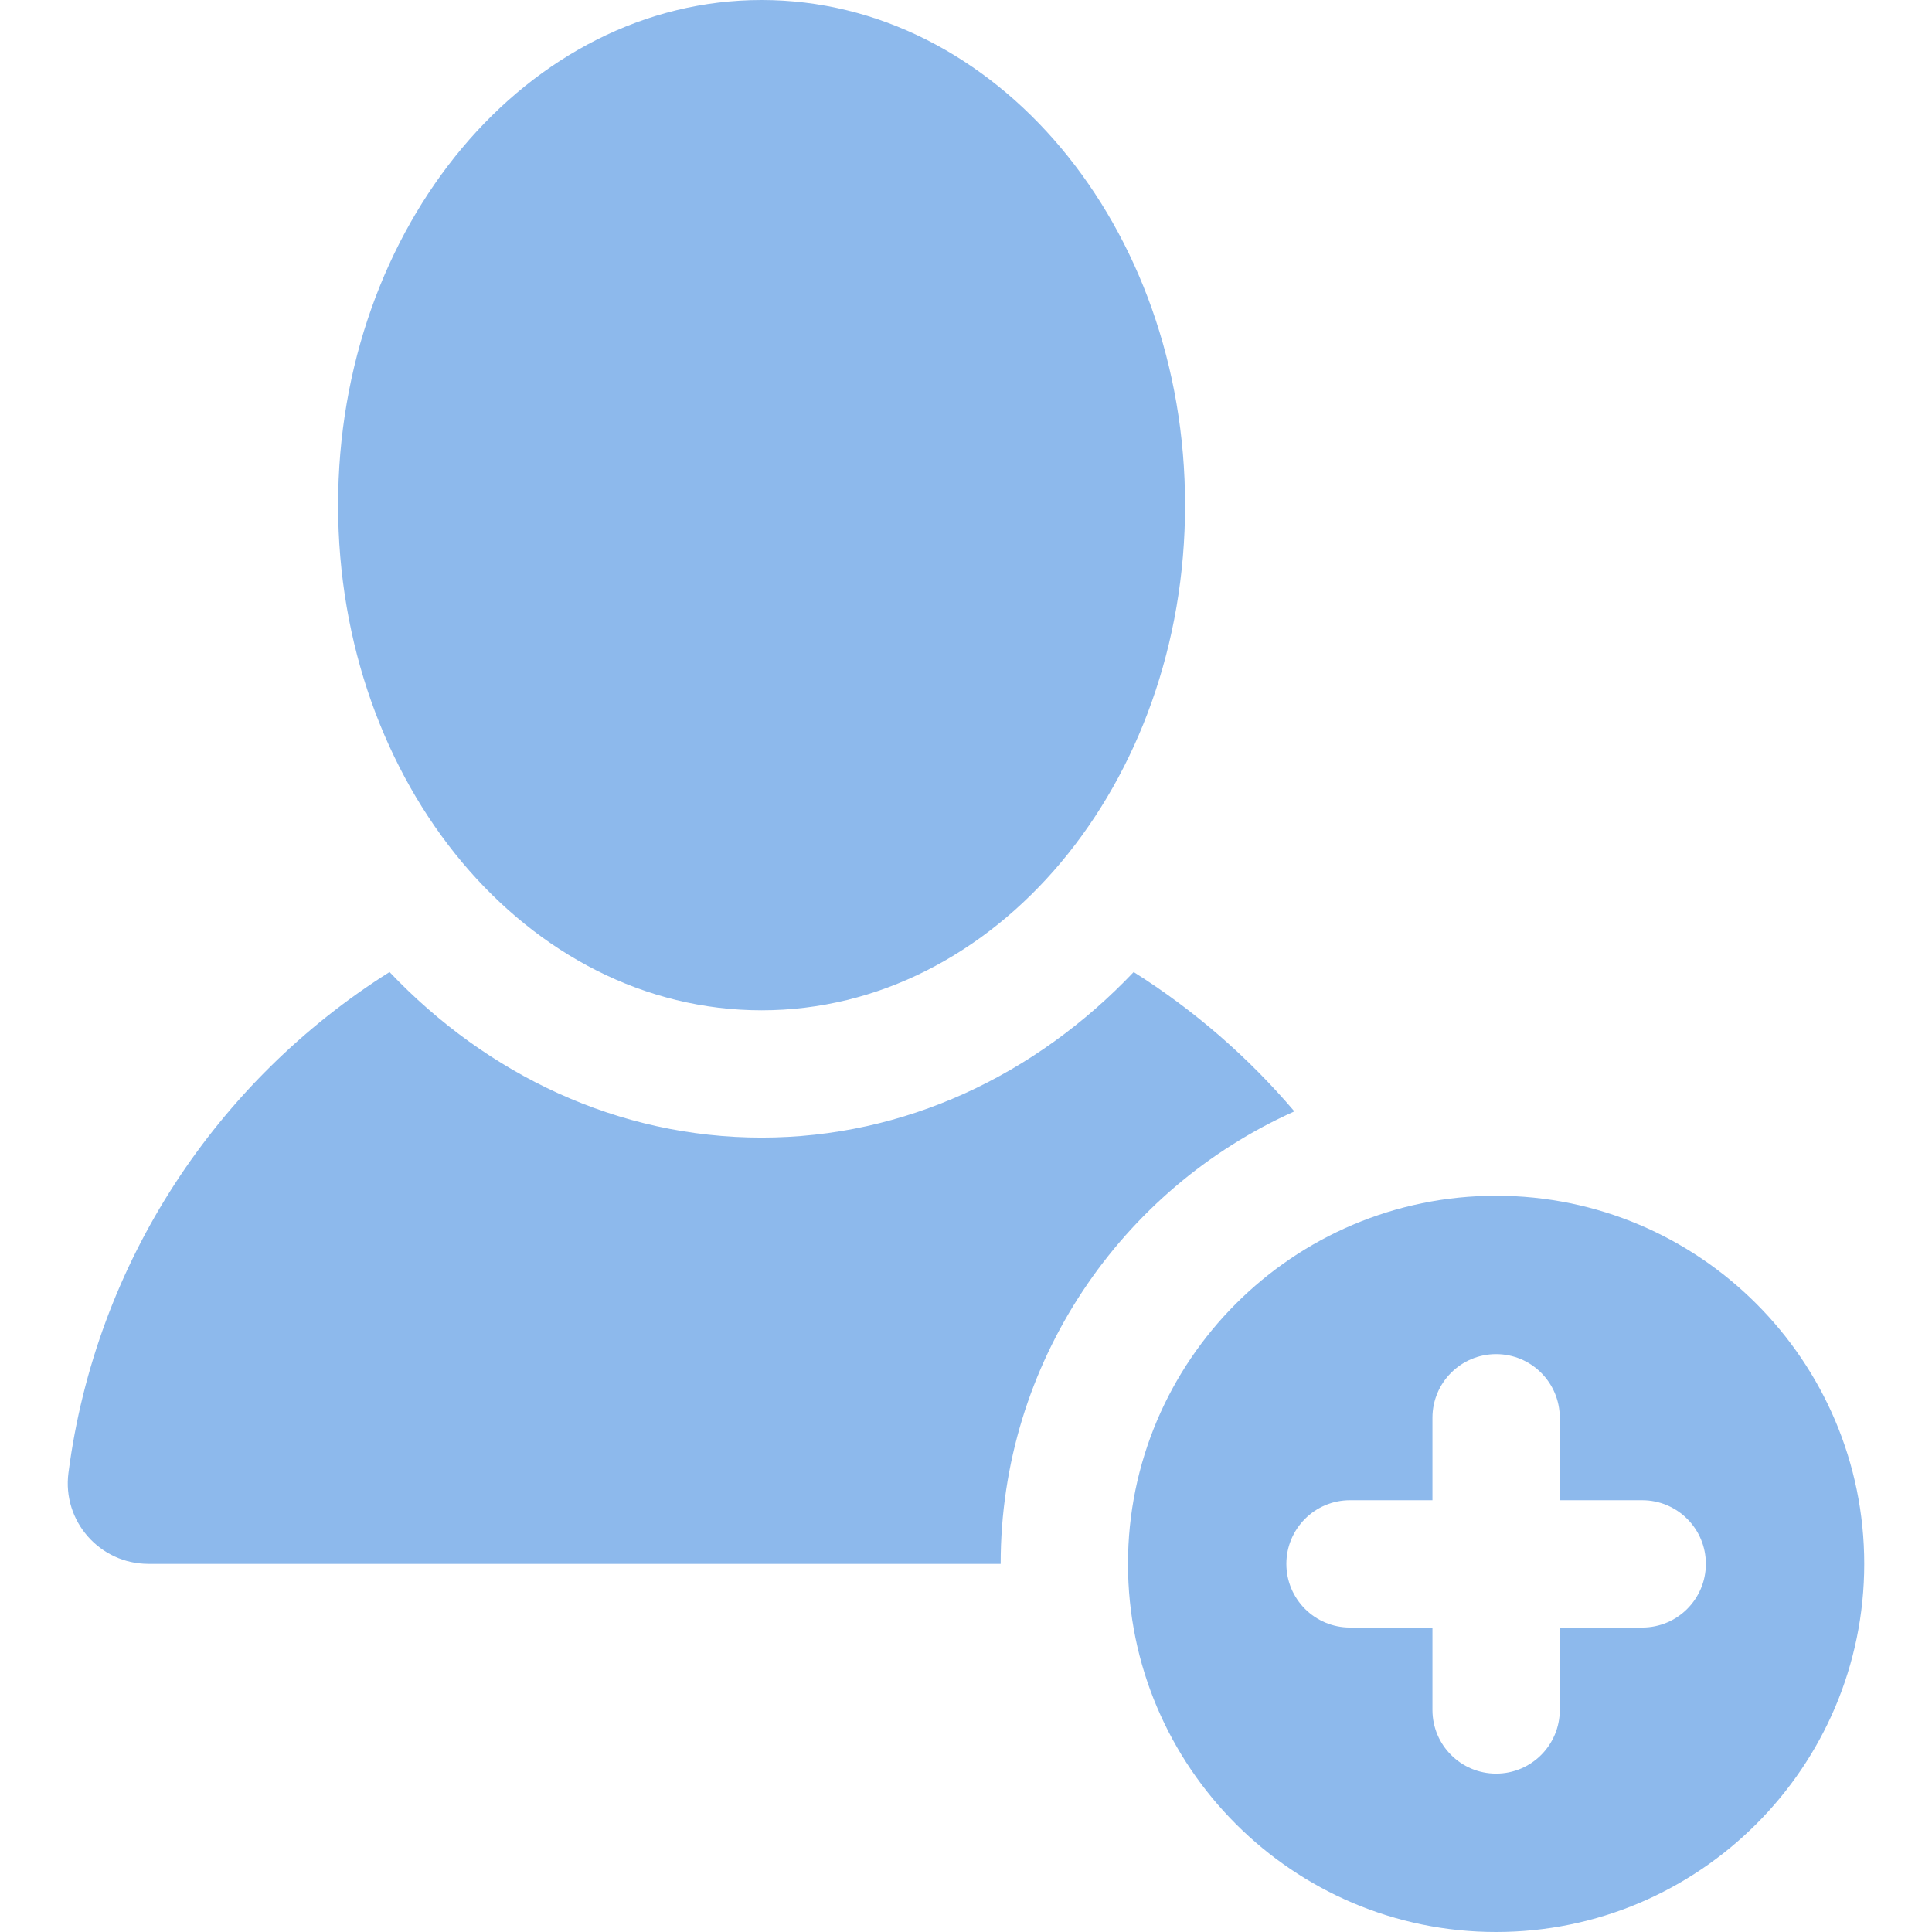
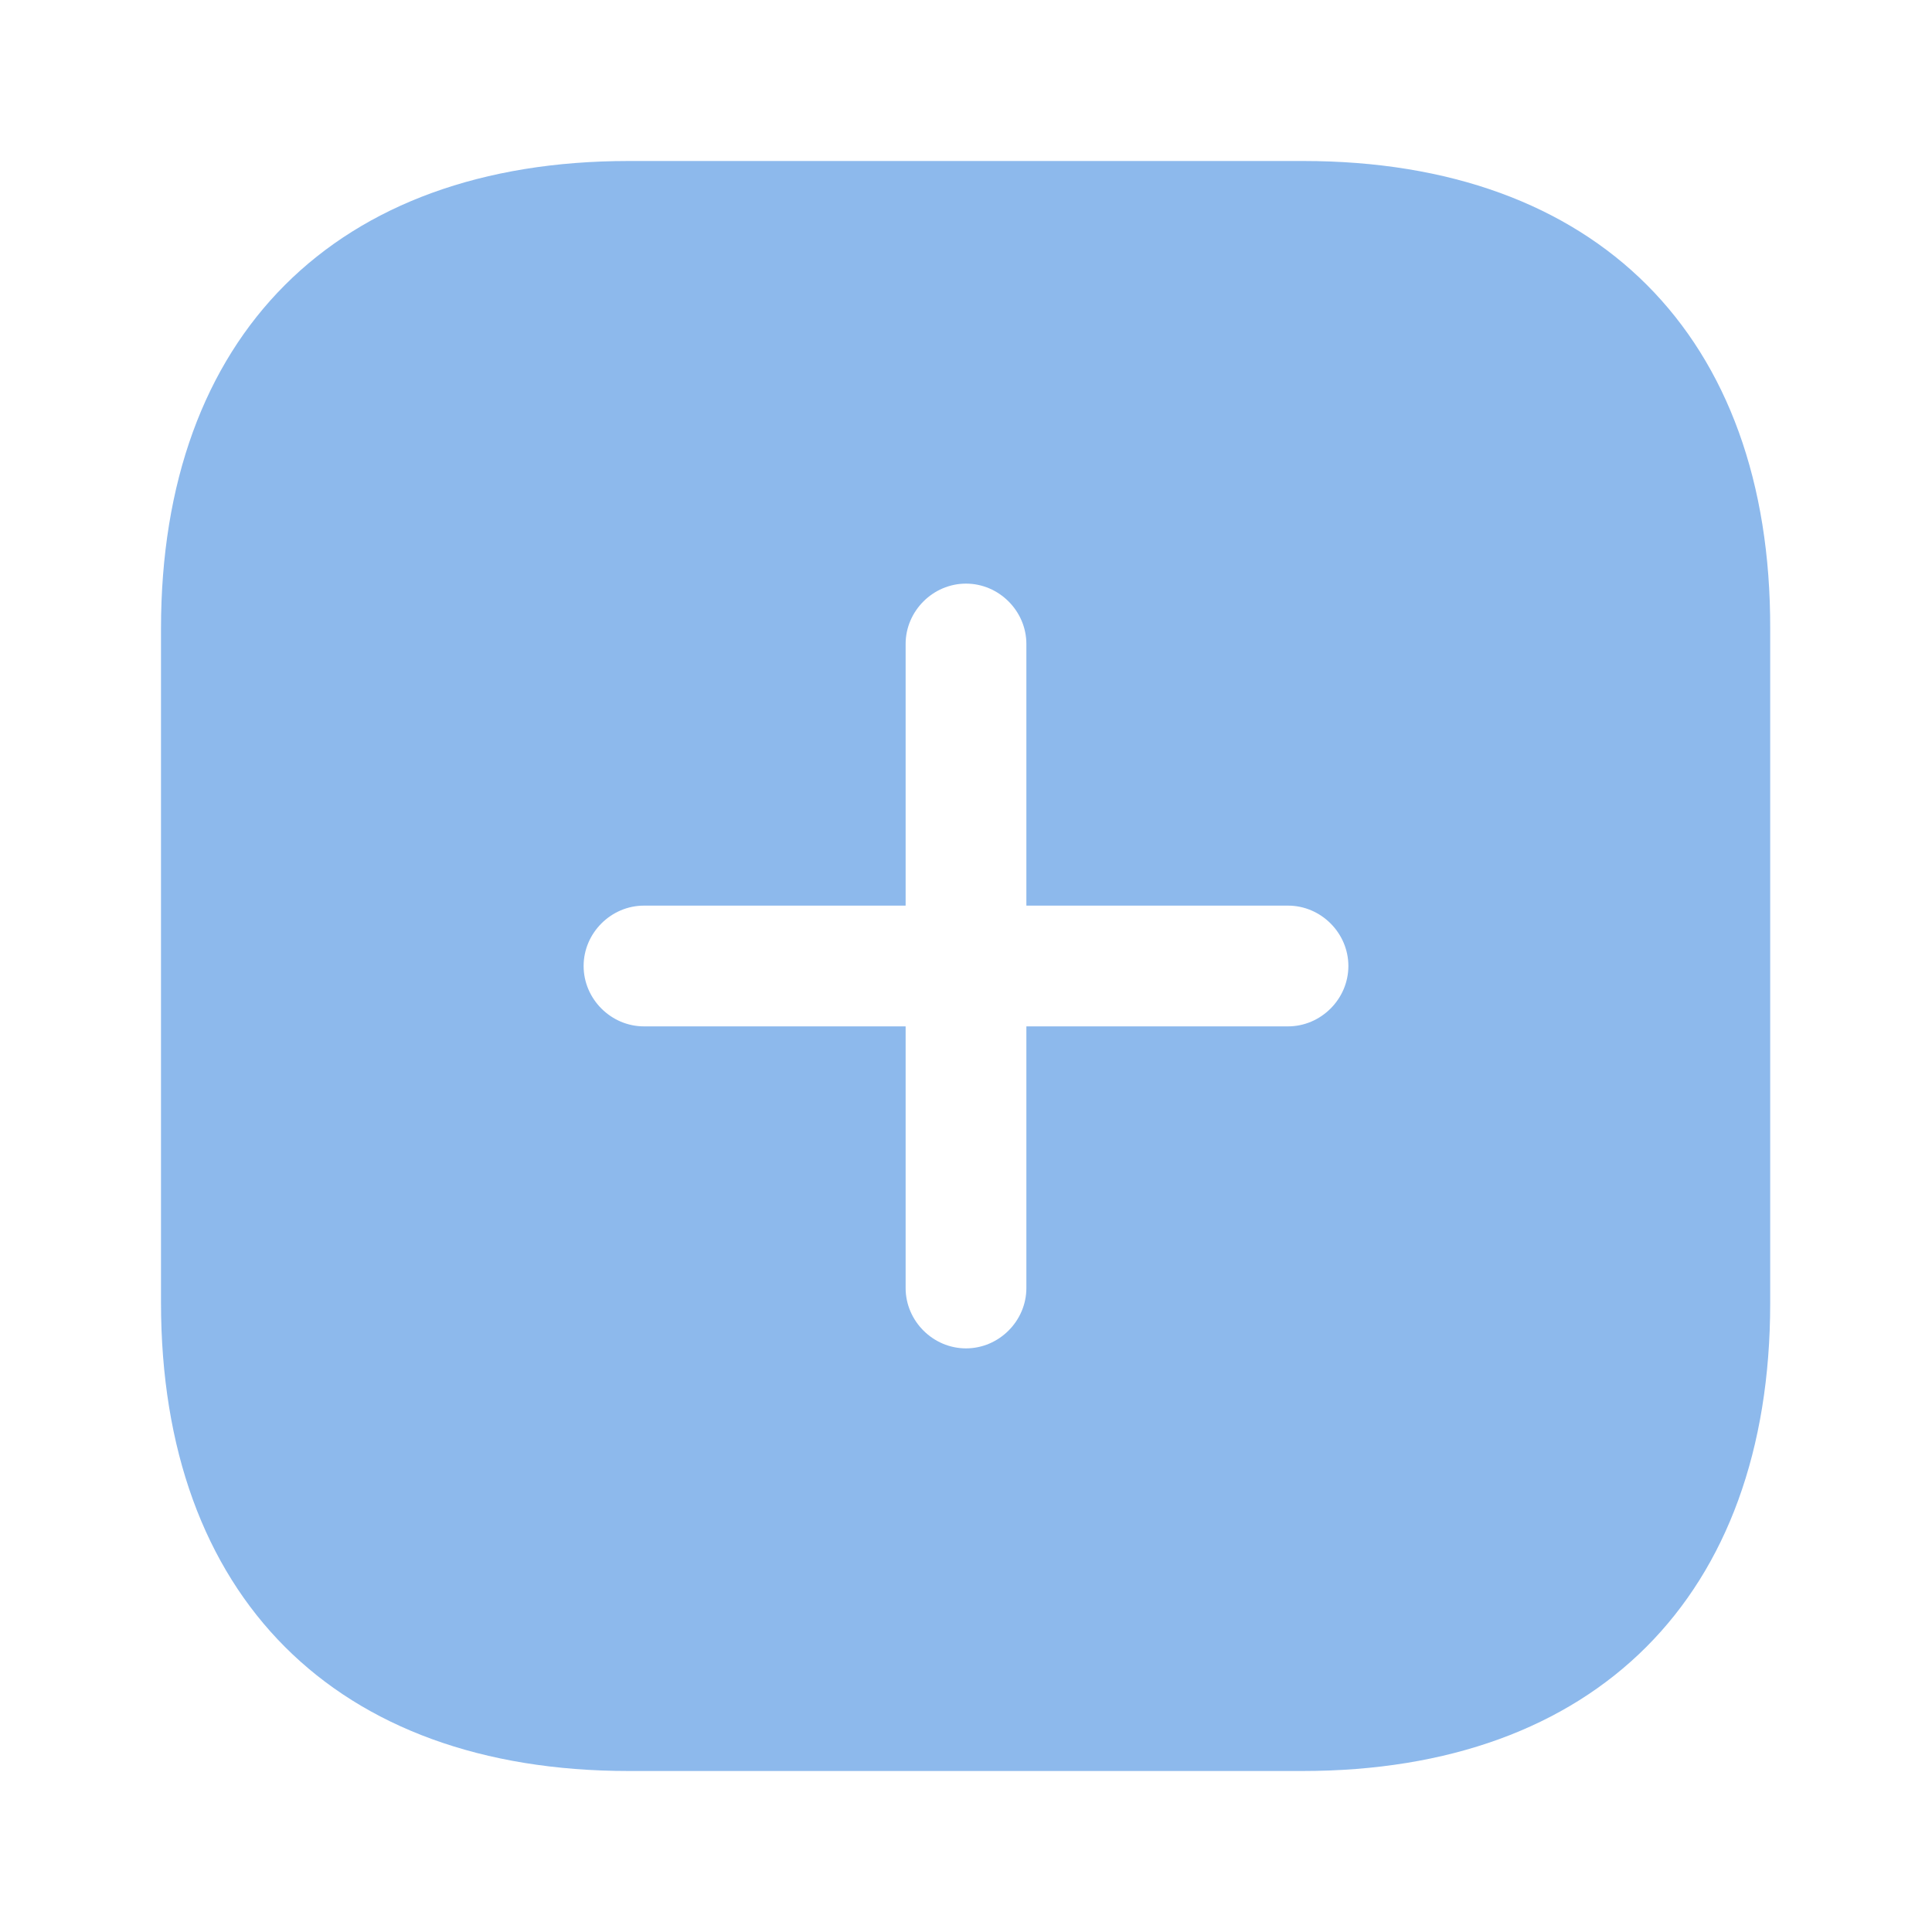
- <svg xmlns="http://www.w3.org/2000/svg" fill="#8db9ec" height="200px" width="200px" version="1.1" id="Layer_1" viewBox="0 0 512 512" xml:space="preserve">
+ <svg xmlns="http://www.w3.org/2000/svg" viewBox="0 0 24 24" fill="none">
  <g id="SVGRepo_bgCarrier" stroke-width="0" />
  <g id="SVGRepo_tracerCarrier" stroke-linecap="round" stroke-linejoin="round" />
  <g id="SVGRepo_iconCarrier">
-     <g>
-       <g>
-         <path d="M300.434,257.599c-25.945,27.304-60.622,43.875-98.602,43.875c-37.979,0-72.656-16.571-98.602-43.875 c-45.617,28.738-77.826,76.818-85.092,132.736c-1.659,12.77,8.291,24.107,21.201,24.107h225.846 c0-53.371,32.011-99.402,77.838-119.914C330.812,280.165,316.452,267.69,300.434,257.599z" />
-       </g>
-     </g>
-     <g>
-       <g>
-         <ellipse cx="201.828" cy="133.868" rx="112.229" ry="133.868" />
-       </g>
-     </g>
-     <g>
-       <g>
-         <path d="M396.486,316.885c-53.794,0-97.558,43.764-97.558,97.558S342.693,512,396.486,512c53.792,0,97.557-43.764,97.557-97.558 S450.279,316.885,396.486,316.885z M435.199,431.315h-21.841v21.841c0,9.318-7.554,16.872-16.872,16.872 c-9.318,0-16.872-7.554-16.872-16.872v-21.841h-21.842c-9.318,0-16.872-7.554-16.872-16.872c0-9.319,7.554-16.872,16.872-16.872 h21.842v-21.841c0-9.318,7.554-16.872,16.872-16.872c9.318,0,16.872,7.554,16.872,16.872v21.841h21.841 c9.318,0,16.872,7.554,16.872,16.872C452.072,423.761,444.518,431.315,435.199,431.315z" />
-       </g>
-     </g>
+     <path d="M16.19 2H7.81C4.17 2 2 4.17 2 7.81V16.18C2 19.83 4.17 22 7.81 22H16.18C19.82 22 21.99 19.83 21.99 16.19V7.81C22 4.17 19.83 2 16.19 2ZM16 12.75H12.75V16C12.75 16.41 12.41 16.75 12 16.75C11.59 16.75 11.25 16.41 11.25 16V12.75H8C7.59 12.75 7.25 12.41 7.25 12C7.25 11.59 7.59 11.25 8 11.25H11.25V8C11.25 7.59 11.59 7.25 12 7.25C12.41 7.25 12.75 7.59 12.75 8V11.25H16C16.41 11.25 16.75 11.59 16.75 12C16.75 12.41 16.41 12.75 16 12.75Z" fill="#8db9ec" />
  </g>
</svg>
